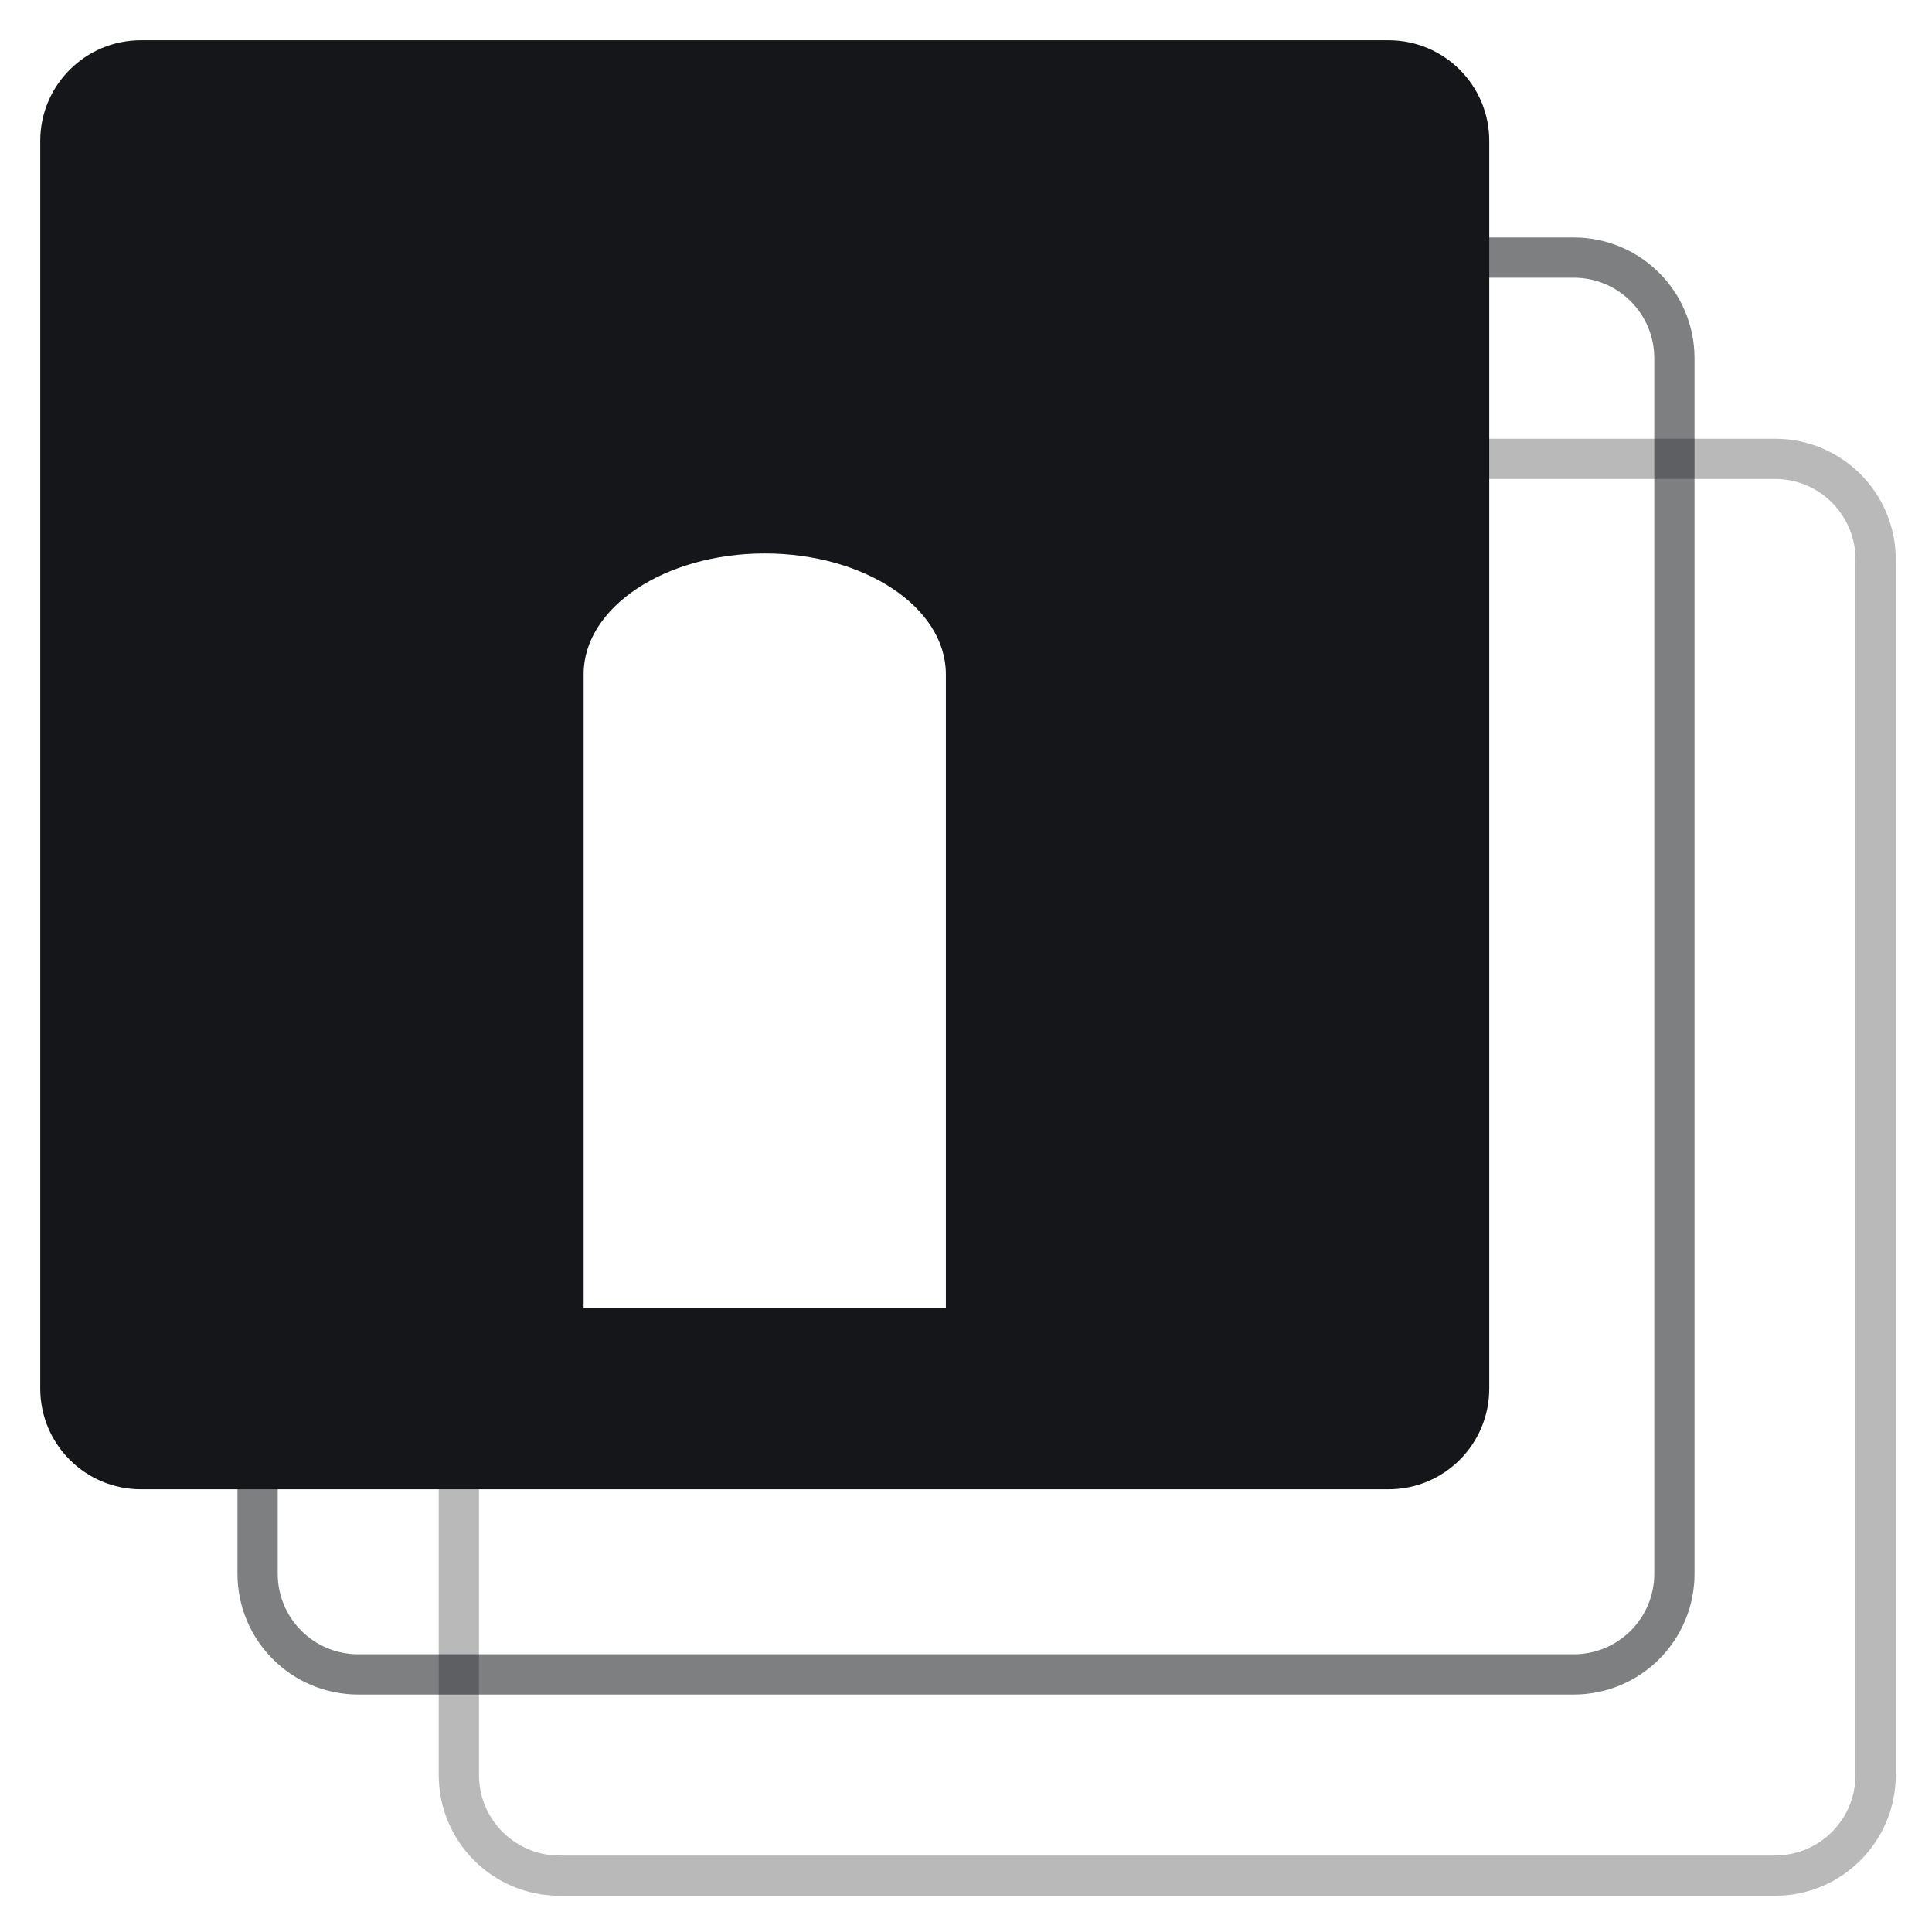
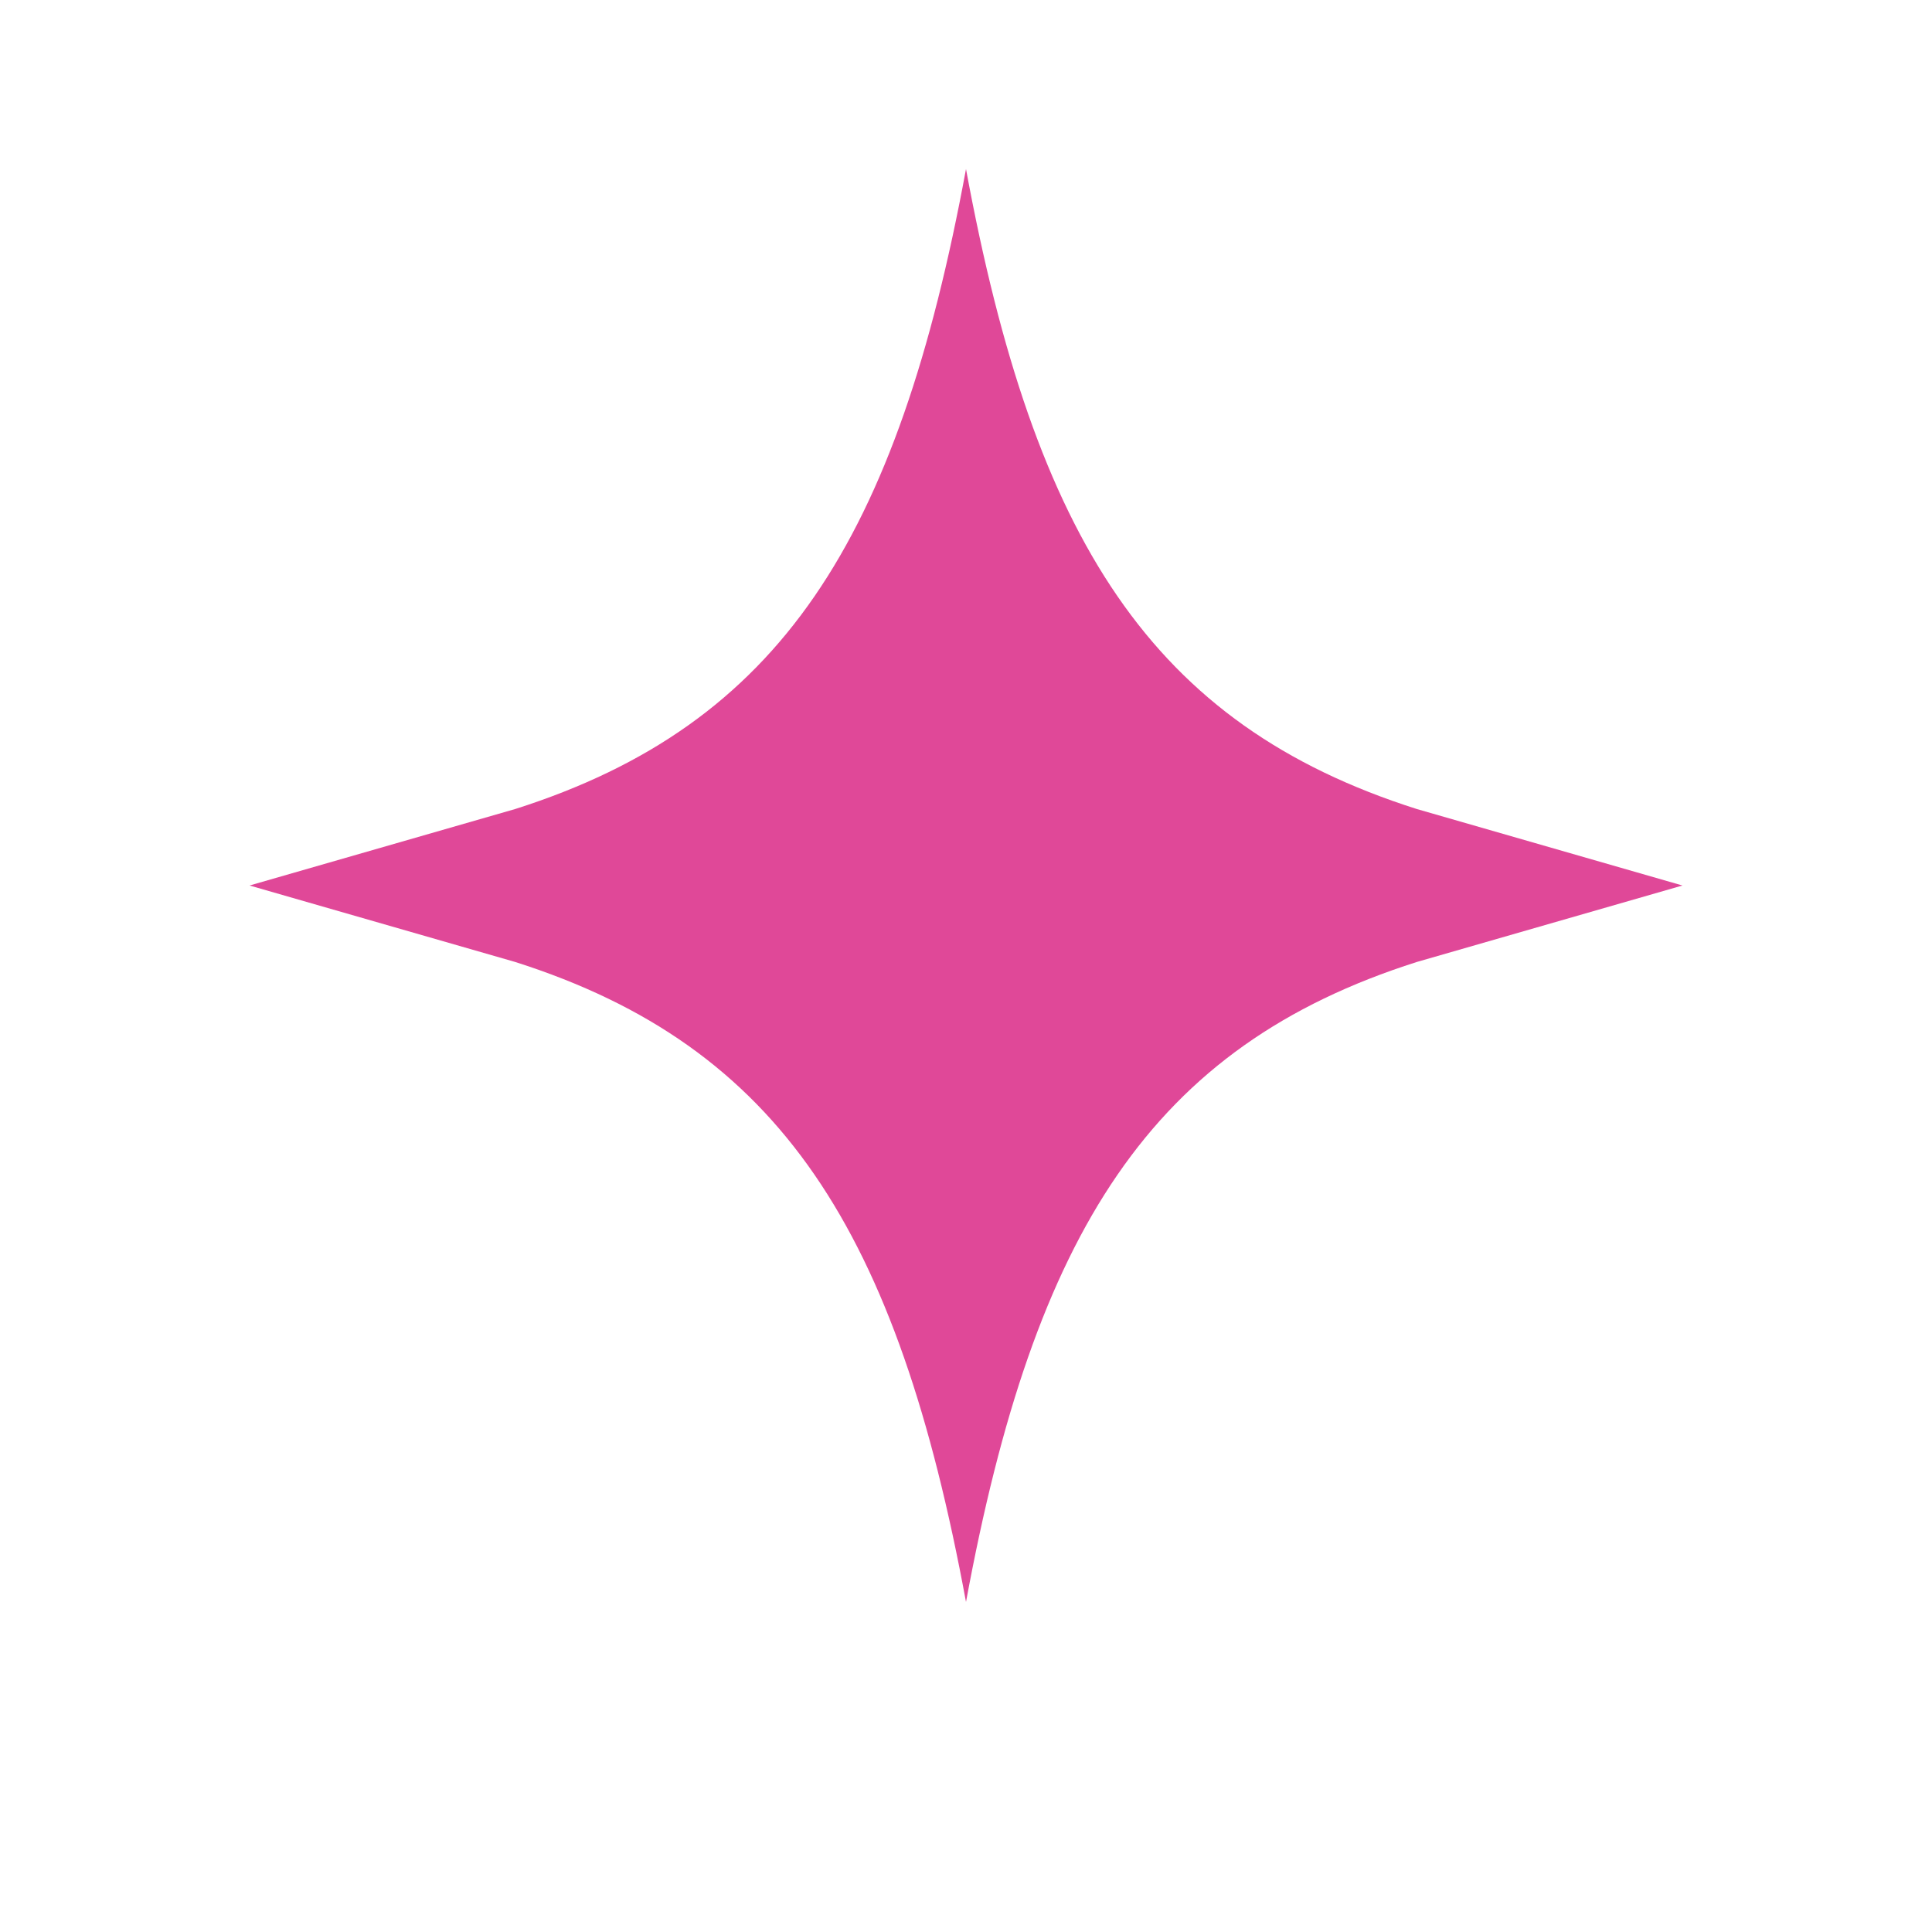
- <svg xmlns="http://www.w3.org/2000/svg" viewBox="-2 -2 96 96" width="96" height="96">
-   <rect x="20.8" y="20.8" width="70.4" height="70.4" rx="5" fill="none" stroke="#14161A" stroke-width="2" stroke-opacity="0.3" />
-   <rect x="10.8" y="10.8" width="70.4" height="70.4" rx="5" fill="none" stroke="#14161A" stroke-width="2" stroke-opacity="0.55" />
-   <path d="M5 0H67A5 5 0 0 1 72 5V67A5 5 0 0 1 67 72H5A5 5 0 0 1 0 67V5A5 5 0 0 1 5 0ZM27 31.5A9 6 0 0 1 45 31.5V63H27Z" fill="#14161A" fill-rule="evenodd" />
+ <svg xmlns="http://www.w3.org/2000/svg" viewBox="0 0 24 24" width="24" height="24">
+   <path d="M12 2.1c.85 4.6 2.3 6.9 5.6 7.95l3.3.95-3.3.95c-3.3 1.05-4.75 3.35-5.6 7.95-.85-4.6-2.3-6.9-5.6-7.95L3.1 11l3.3-.95C9.7 9 11.15 6.7 12 2.1z" fill="#E04898" />
</svg>
